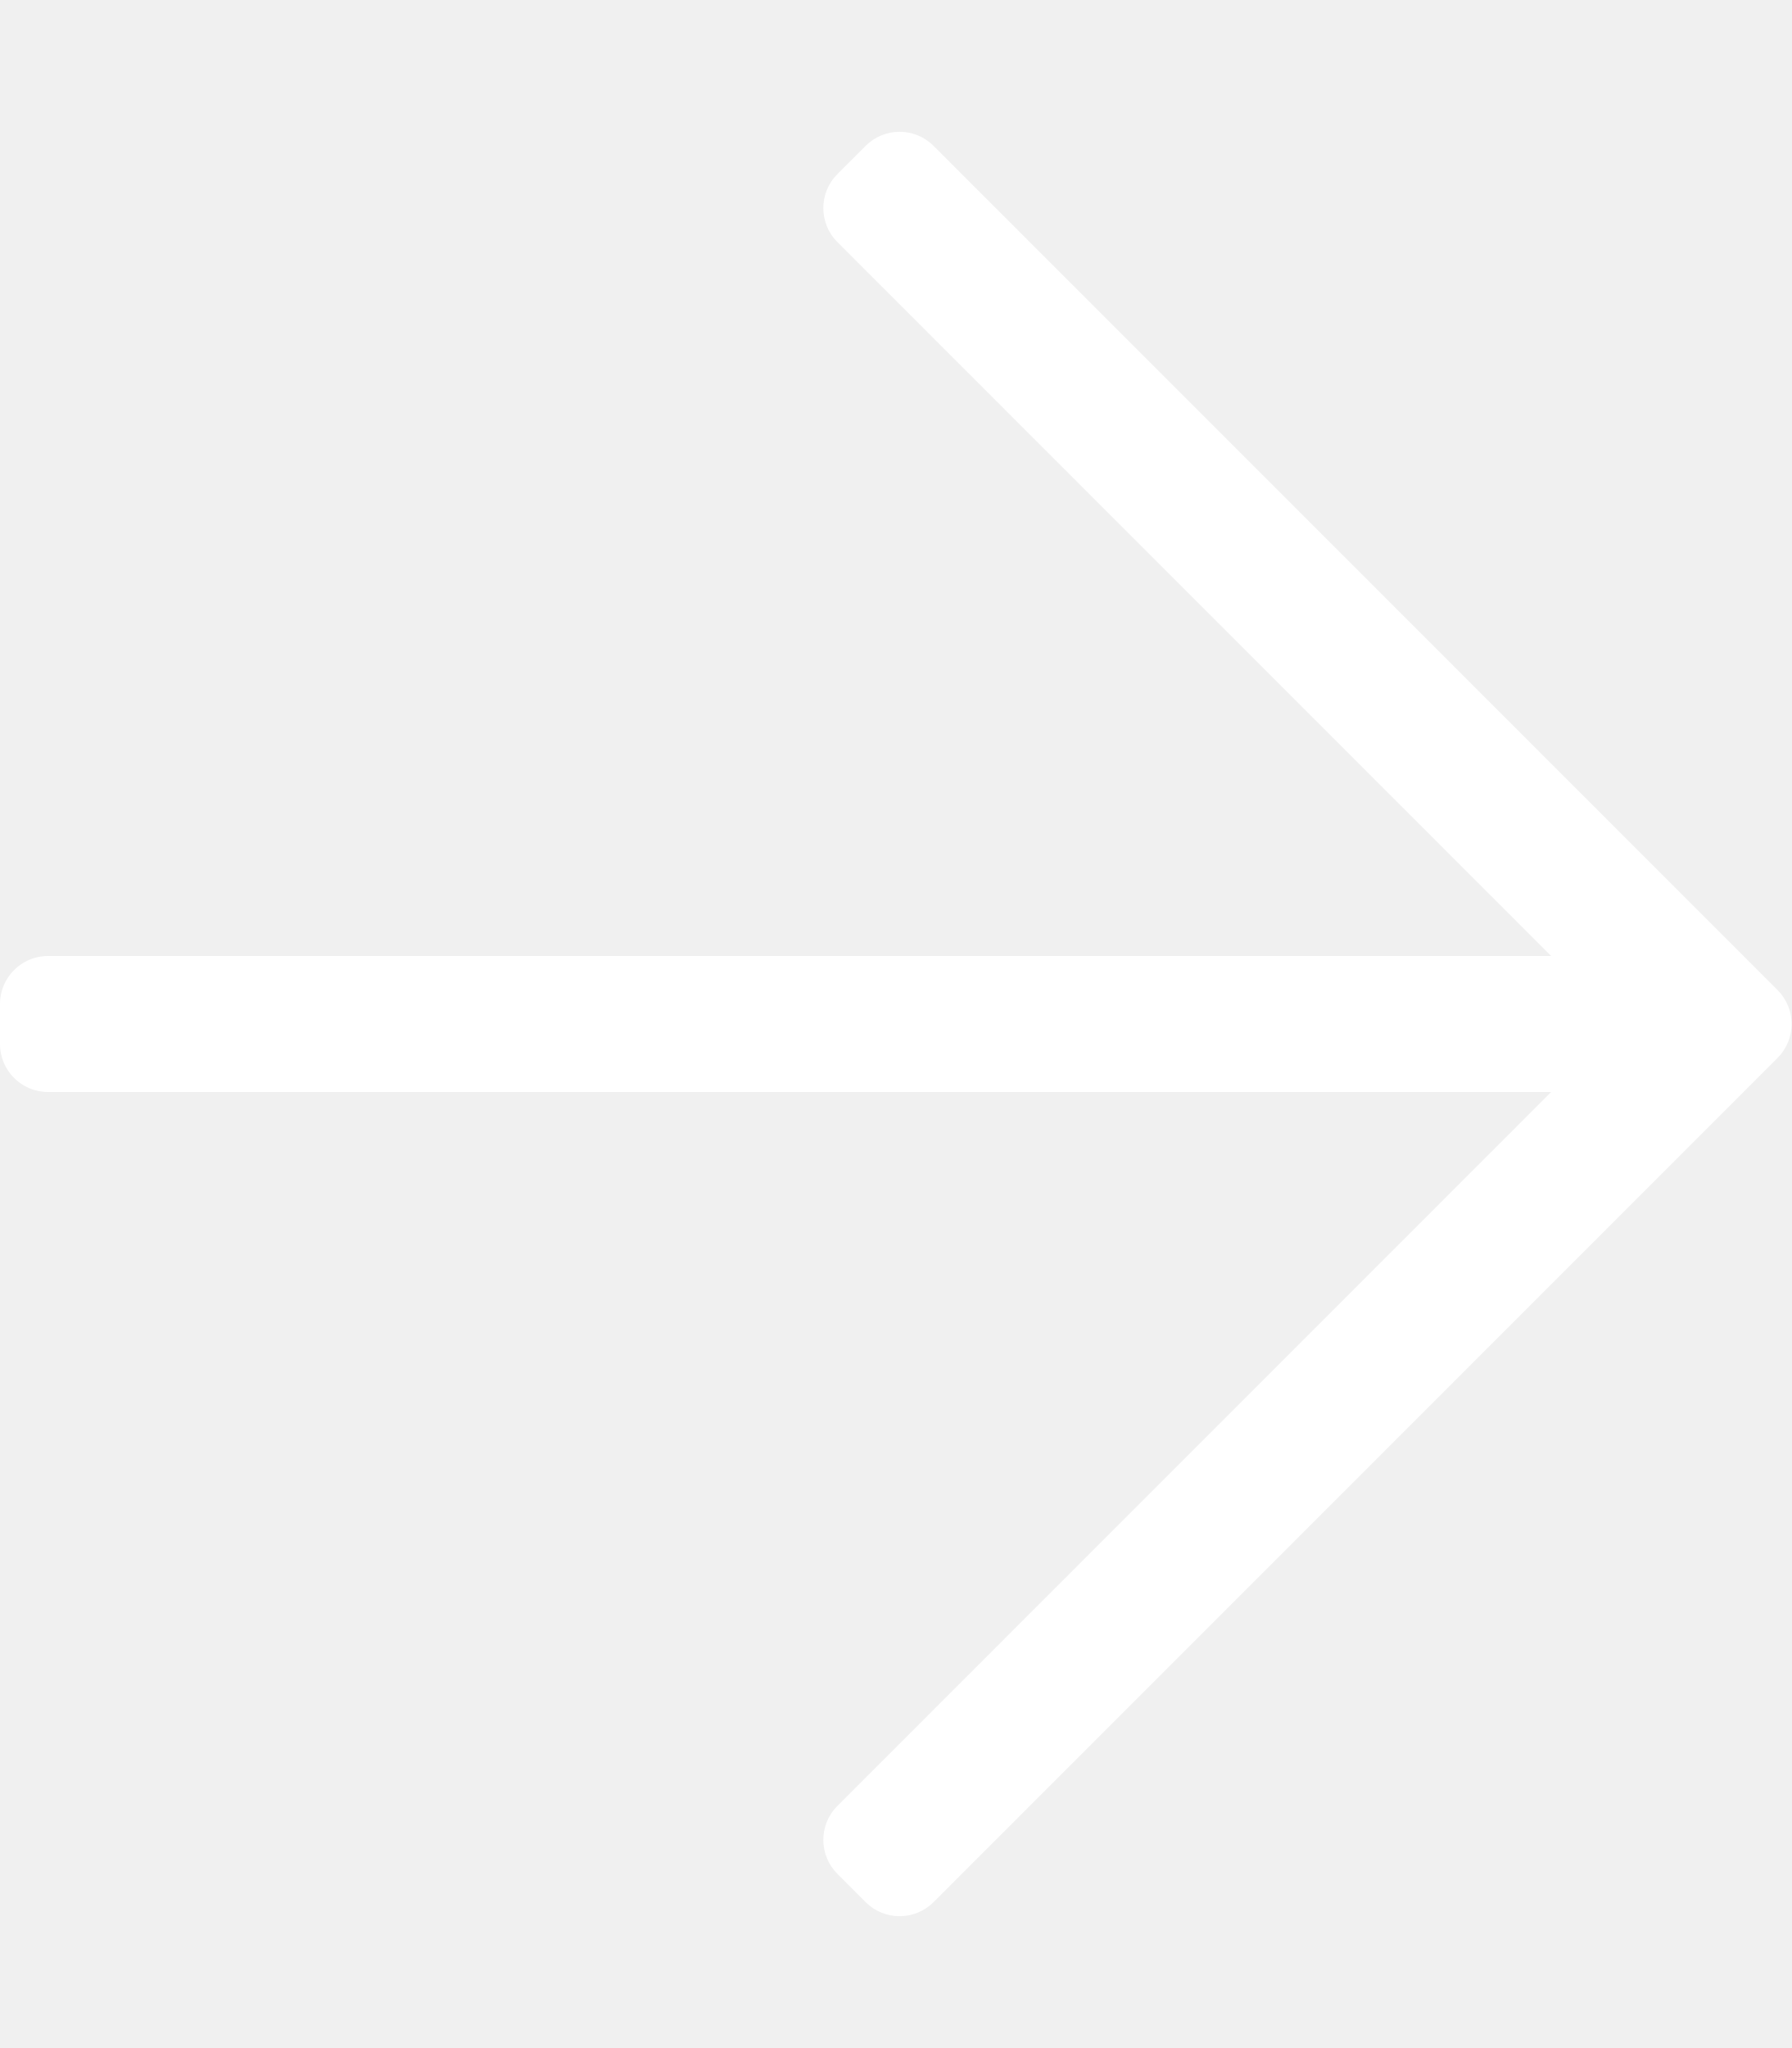
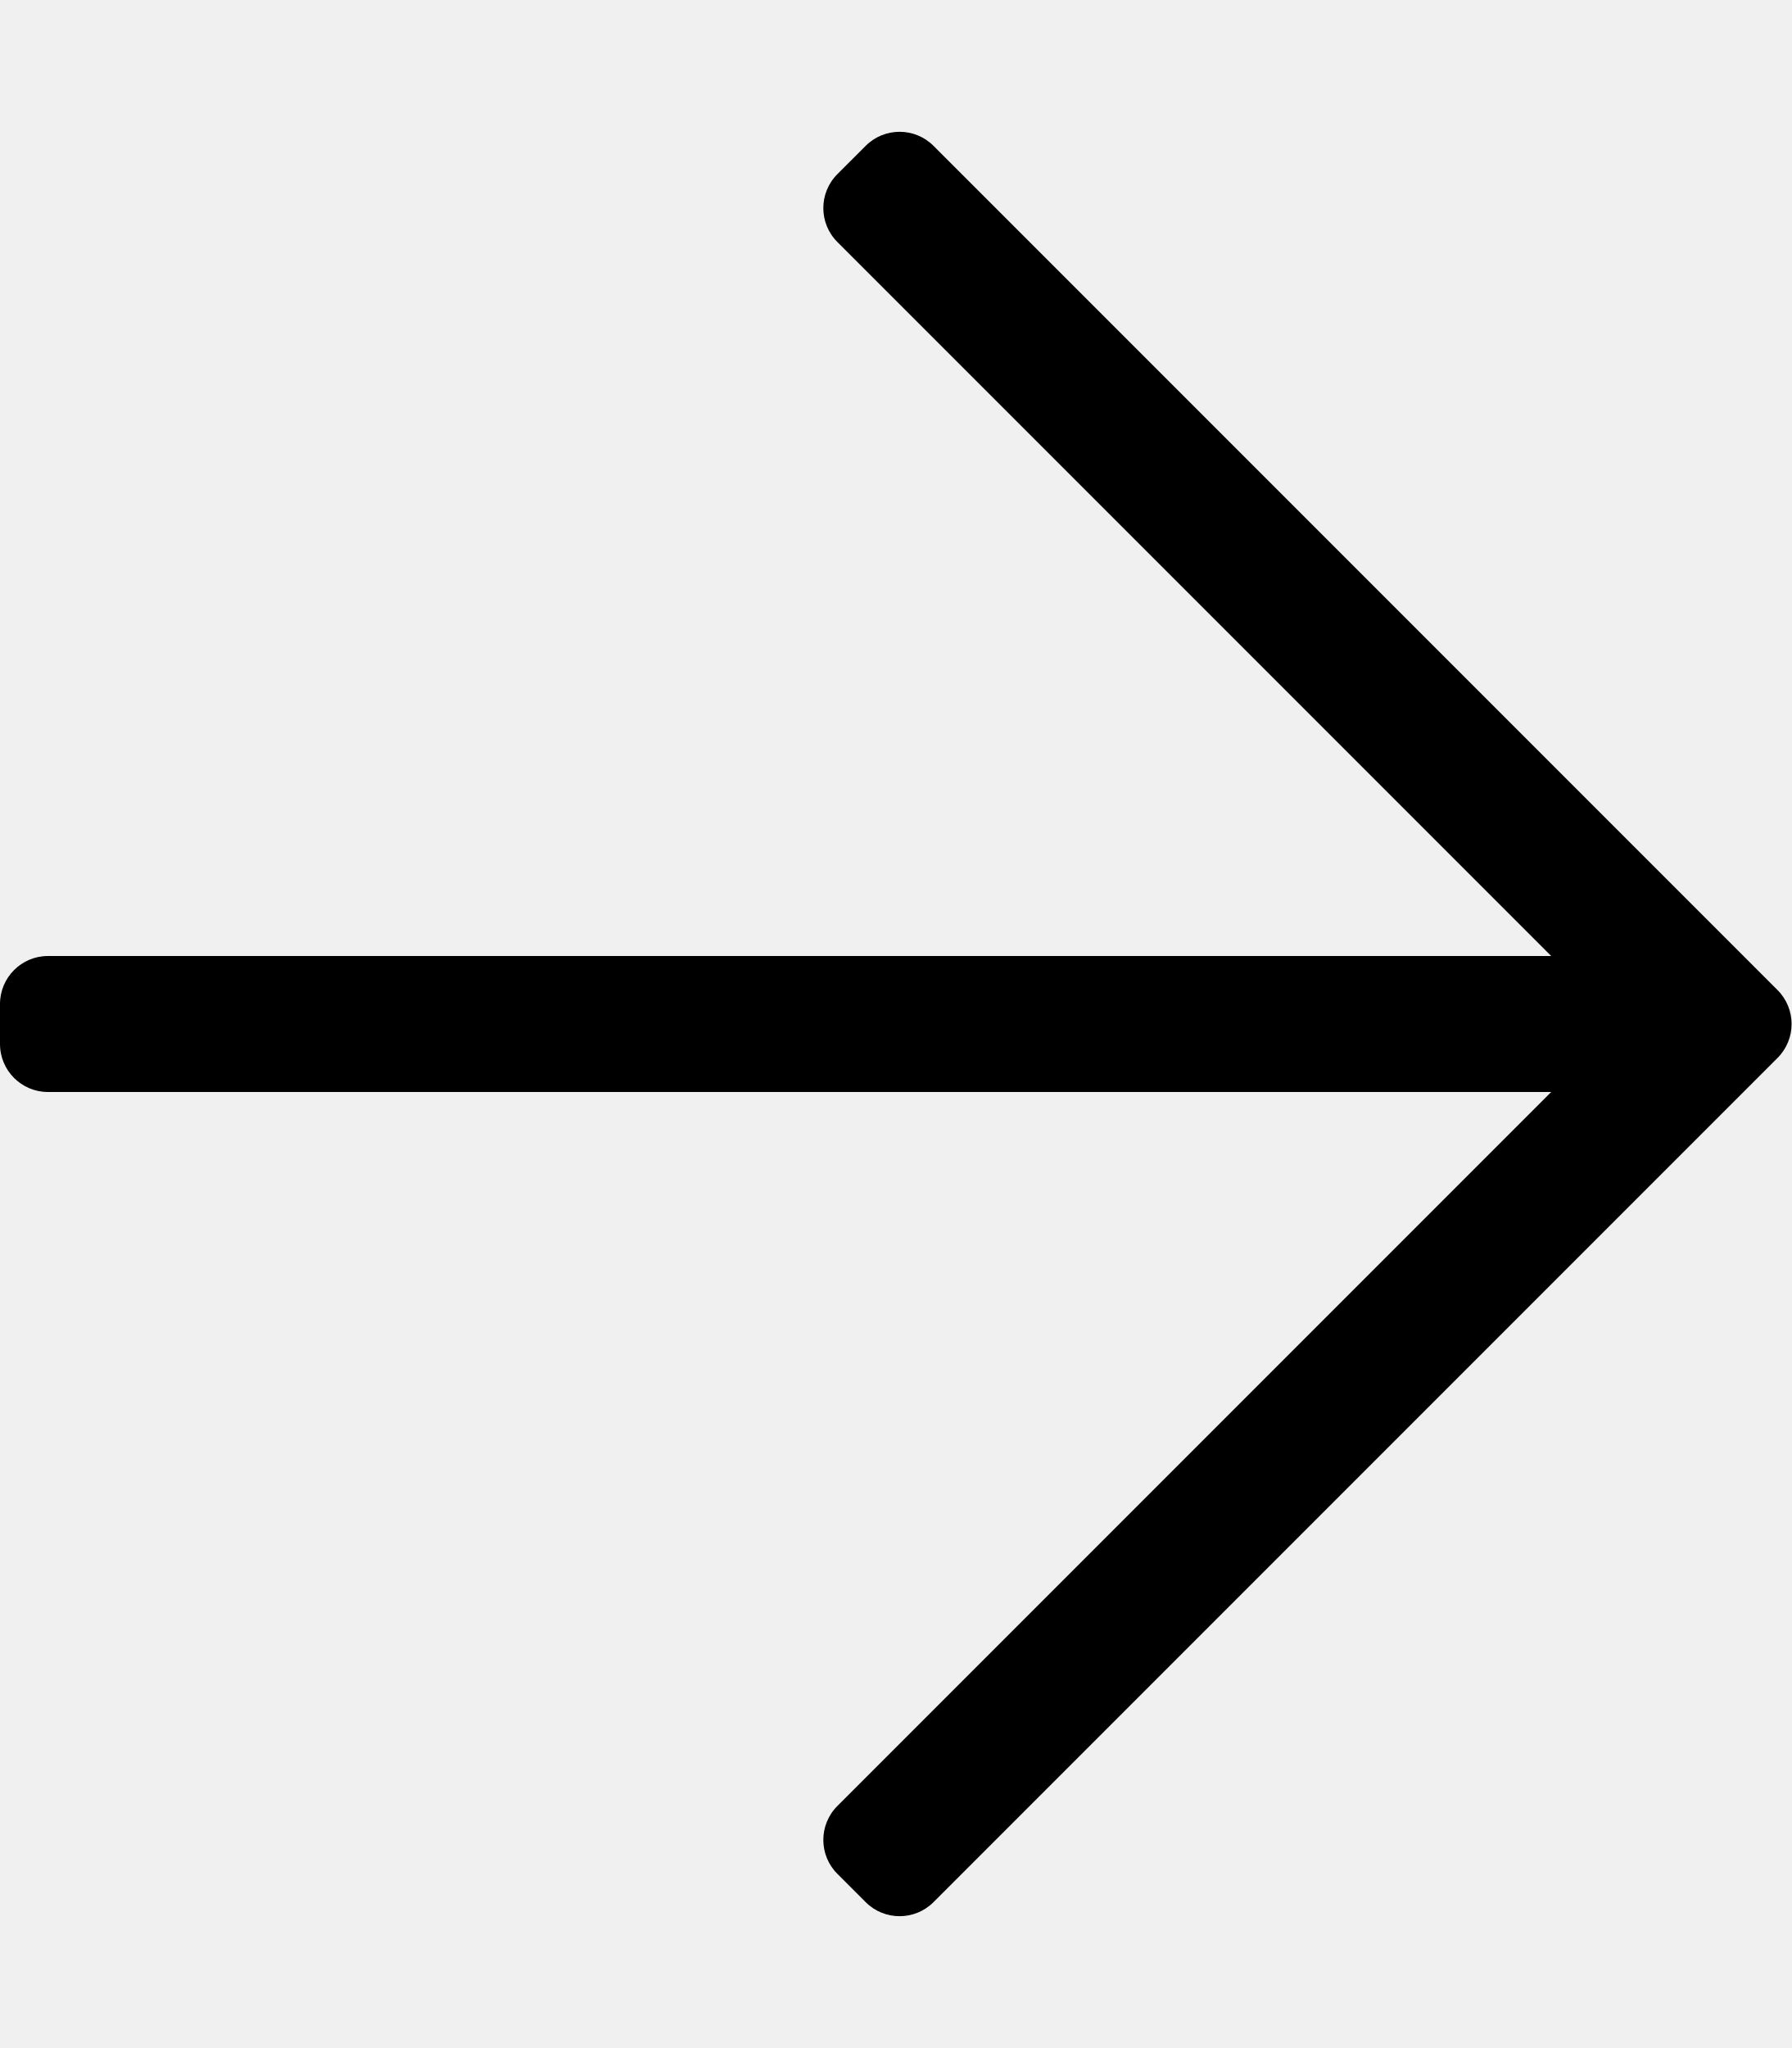
<svg xmlns="http://www.w3.org/2000/svg" aria-hidden="true" focusable="false" data-prefix="fal" data-icon="arrow-right" class="svg-inline--fa fa-arrow-right fa-w-14" role="img" viewBox="0 0 448 512">
-   <path fill="white" d="M216.464 36.465l-7.071 7.07c-4.686 4.686-4.686 12.284 0 16.971L387.887 239H12c-6.627 0-12 5.373-12 12v10c0 6.627 5.373 12 12 12h375.887L209.393 451.494c-4.686 4.686-4.686 12.284 0 16.971l7.071 7.07c4.686 4.686 12.284 4.686 16.97 0l211.051-211.05c4.686-4.686 4.686-12.284 0-16.971L233.434 36.465c-4.686-4.687-12.284-4.687-16.97 0z" />
+   <path fill="currentColor" d="M216.464 36.465l-7.071 7.07c-4.686 4.686-4.686 12.284 0 16.971L387.887 239H12c-6.627 0-12 5.373-12 12v10c0 6.627 5.373 12 12 12h375.887L209.393 451.494c-4.686 4.686-4.686 12.284 0 16.971l7.071 7.07c4.686 4.686 12.284 4.686 16.97 0l211.051-211.05c4.686-4.686 4.686-12.284 0-16.971L233.434 36.465c-4.686-4.687-12.284-4.687-16.97 0z" />
</svg>
